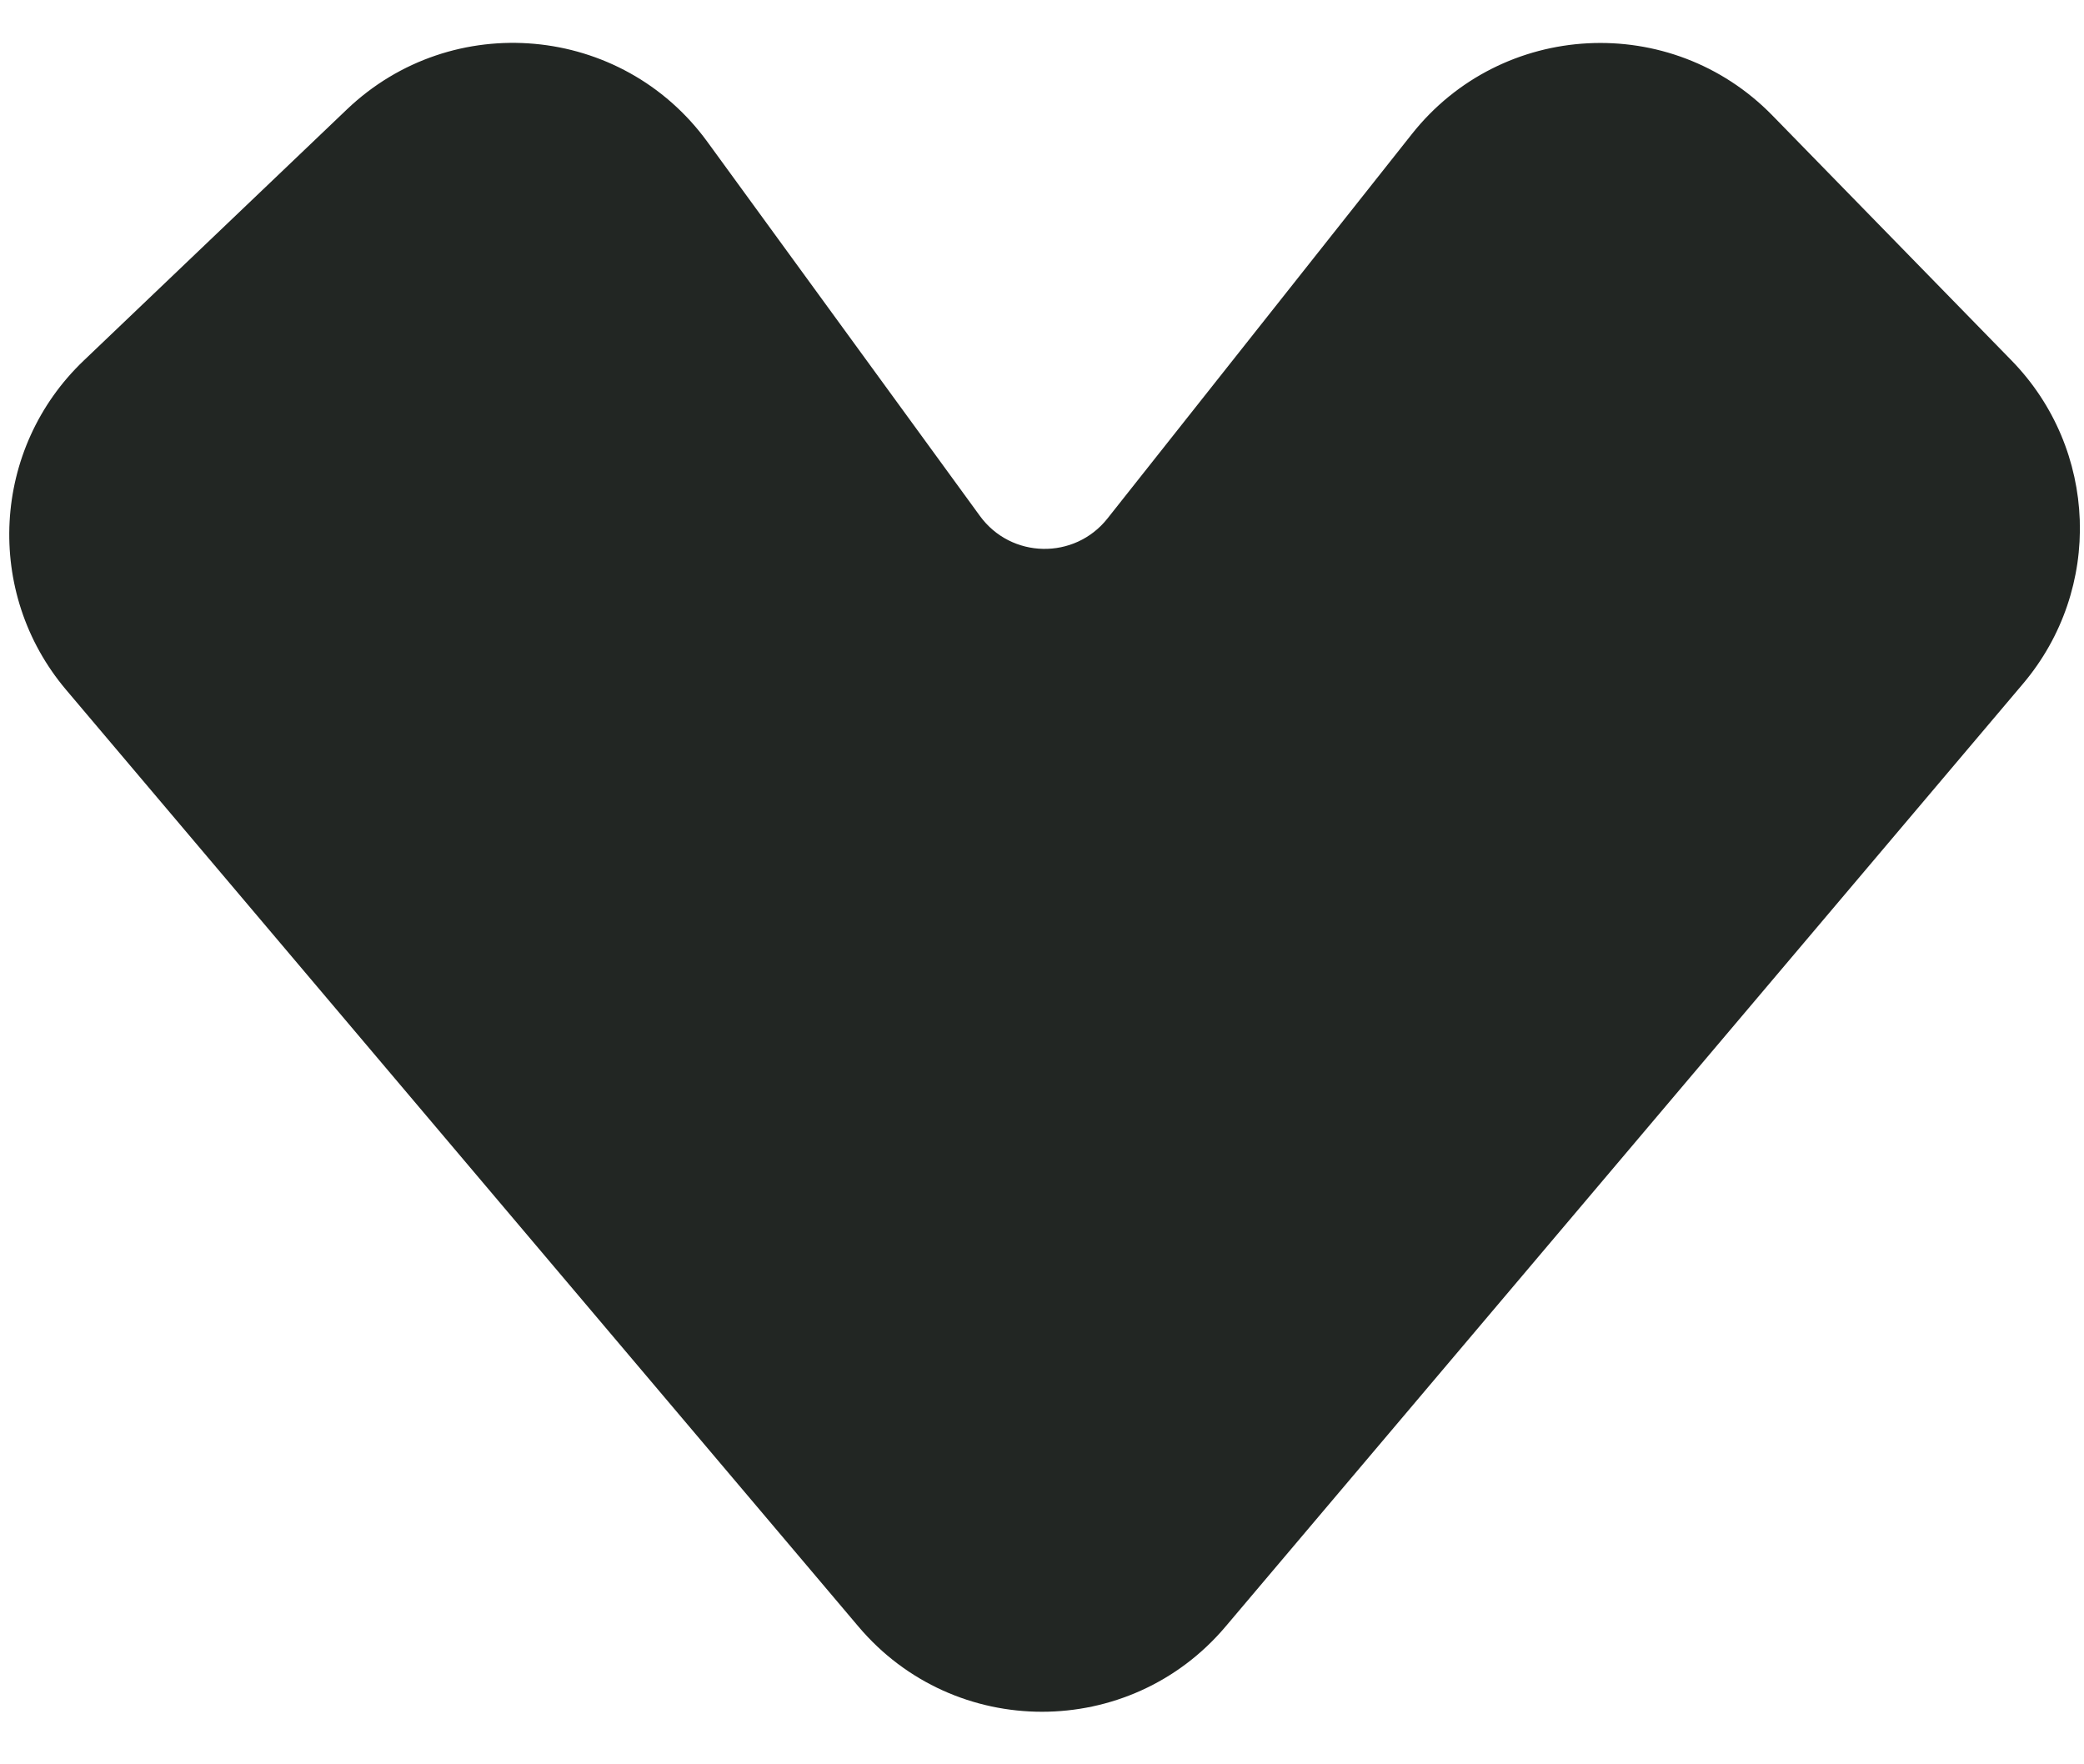
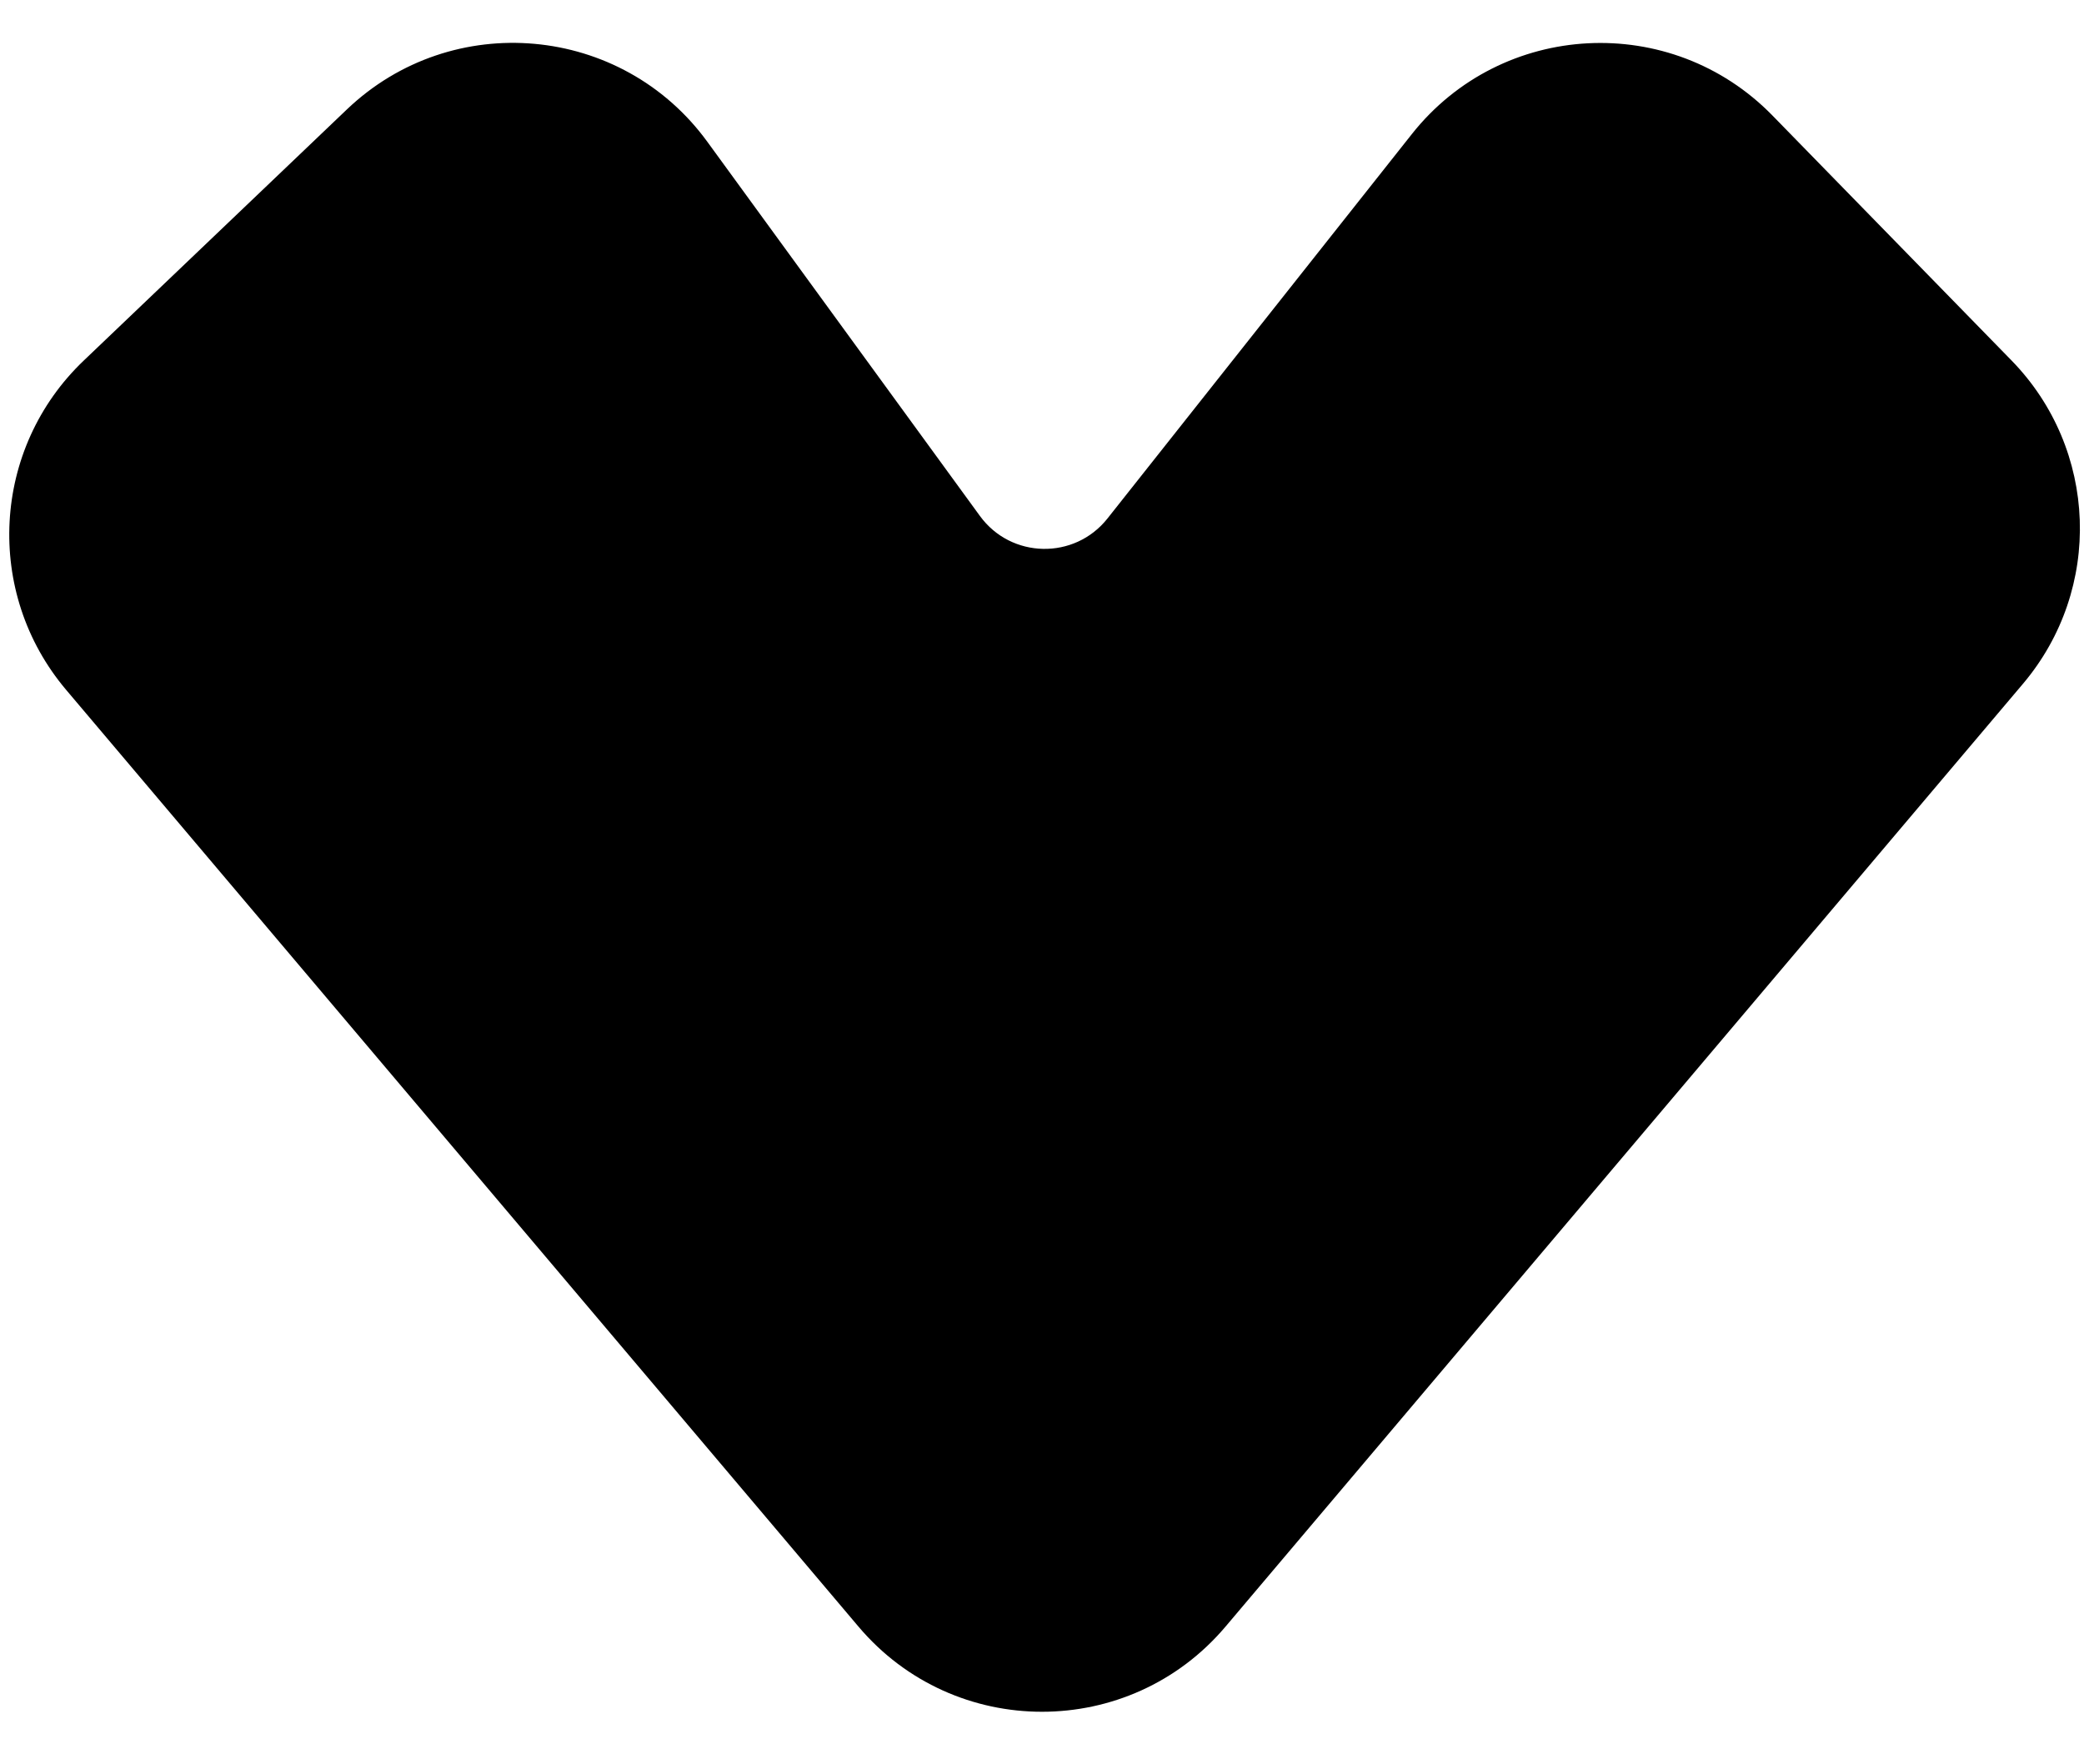
<svg xmlns="http://www.w3.org/2000/svg" width="26" height="22" viewBox="0 0 26 22" fill="none">
-   <path d="M8.825 1.769L12.225 6.436C12.614 6.971 13.406 6.987 13.817 6.468L17.614 1.673C18.736 0.256 20.849 0.146 22.113 1.441L25.096 4.497C26.176 5.604 26.238 7.349 25.239 8.53L15.29 20.292C14.092 21.709 11.908 21.709 10.71 20.292L0.825 8.606C-0.2 7.394 -0.104 5.593 1.045 4.498L4.329 1.364C5.642 0.112 7.757 0.302 8.825 1.769Z" fill="#222623" />
+   <path d="M8.825 1.769L12.225 6.436C12.614 6.971 13.406 6.987 13.817 6.468L17.614 1.673C18.736 0.256 20.849 0.146 22.113 1.441L25.096 4.497C26.176 5.604 26.238 7.349 25.239 8.53L15.29 20.292C14.092 21.709 11.908 21.709 10.71 20.292L0.825 8.606C-0.2 7.394 -0.104 5.593 1.045 4.498L4.329 1.364C5.642 0.112 7.757 0.302 8.825 1.769Z" fill="currentColor" />
</svg>
